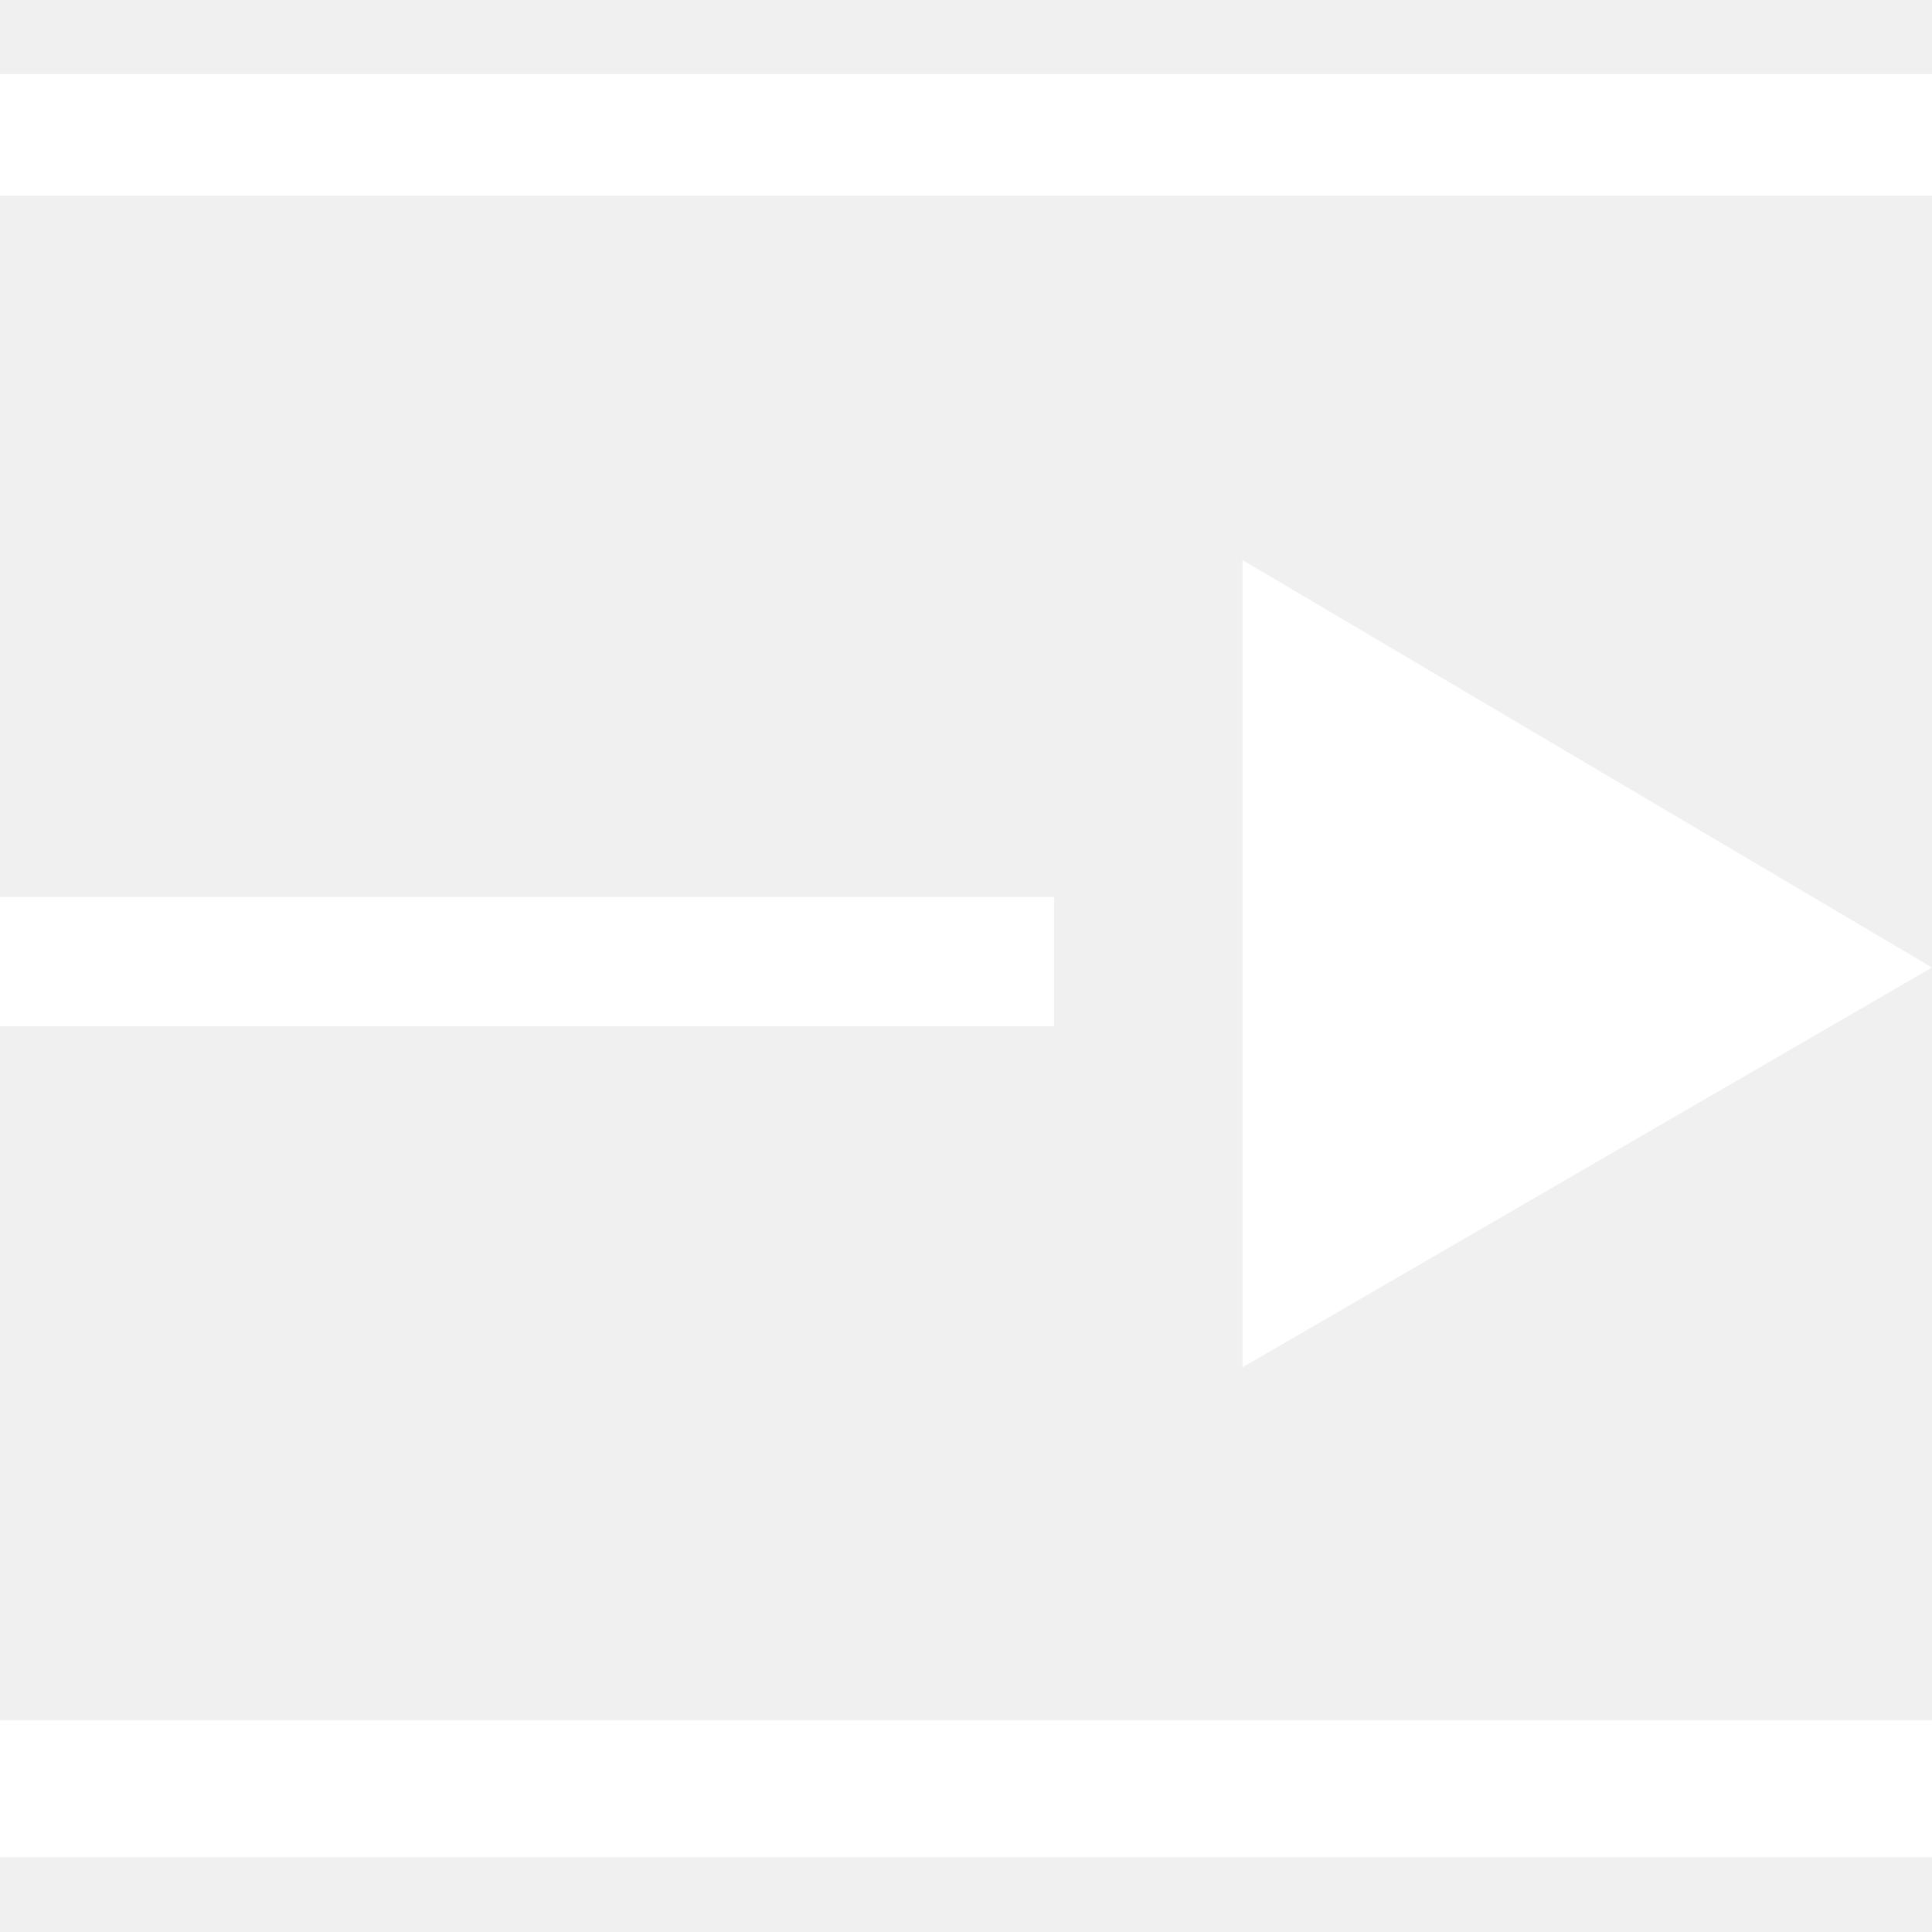
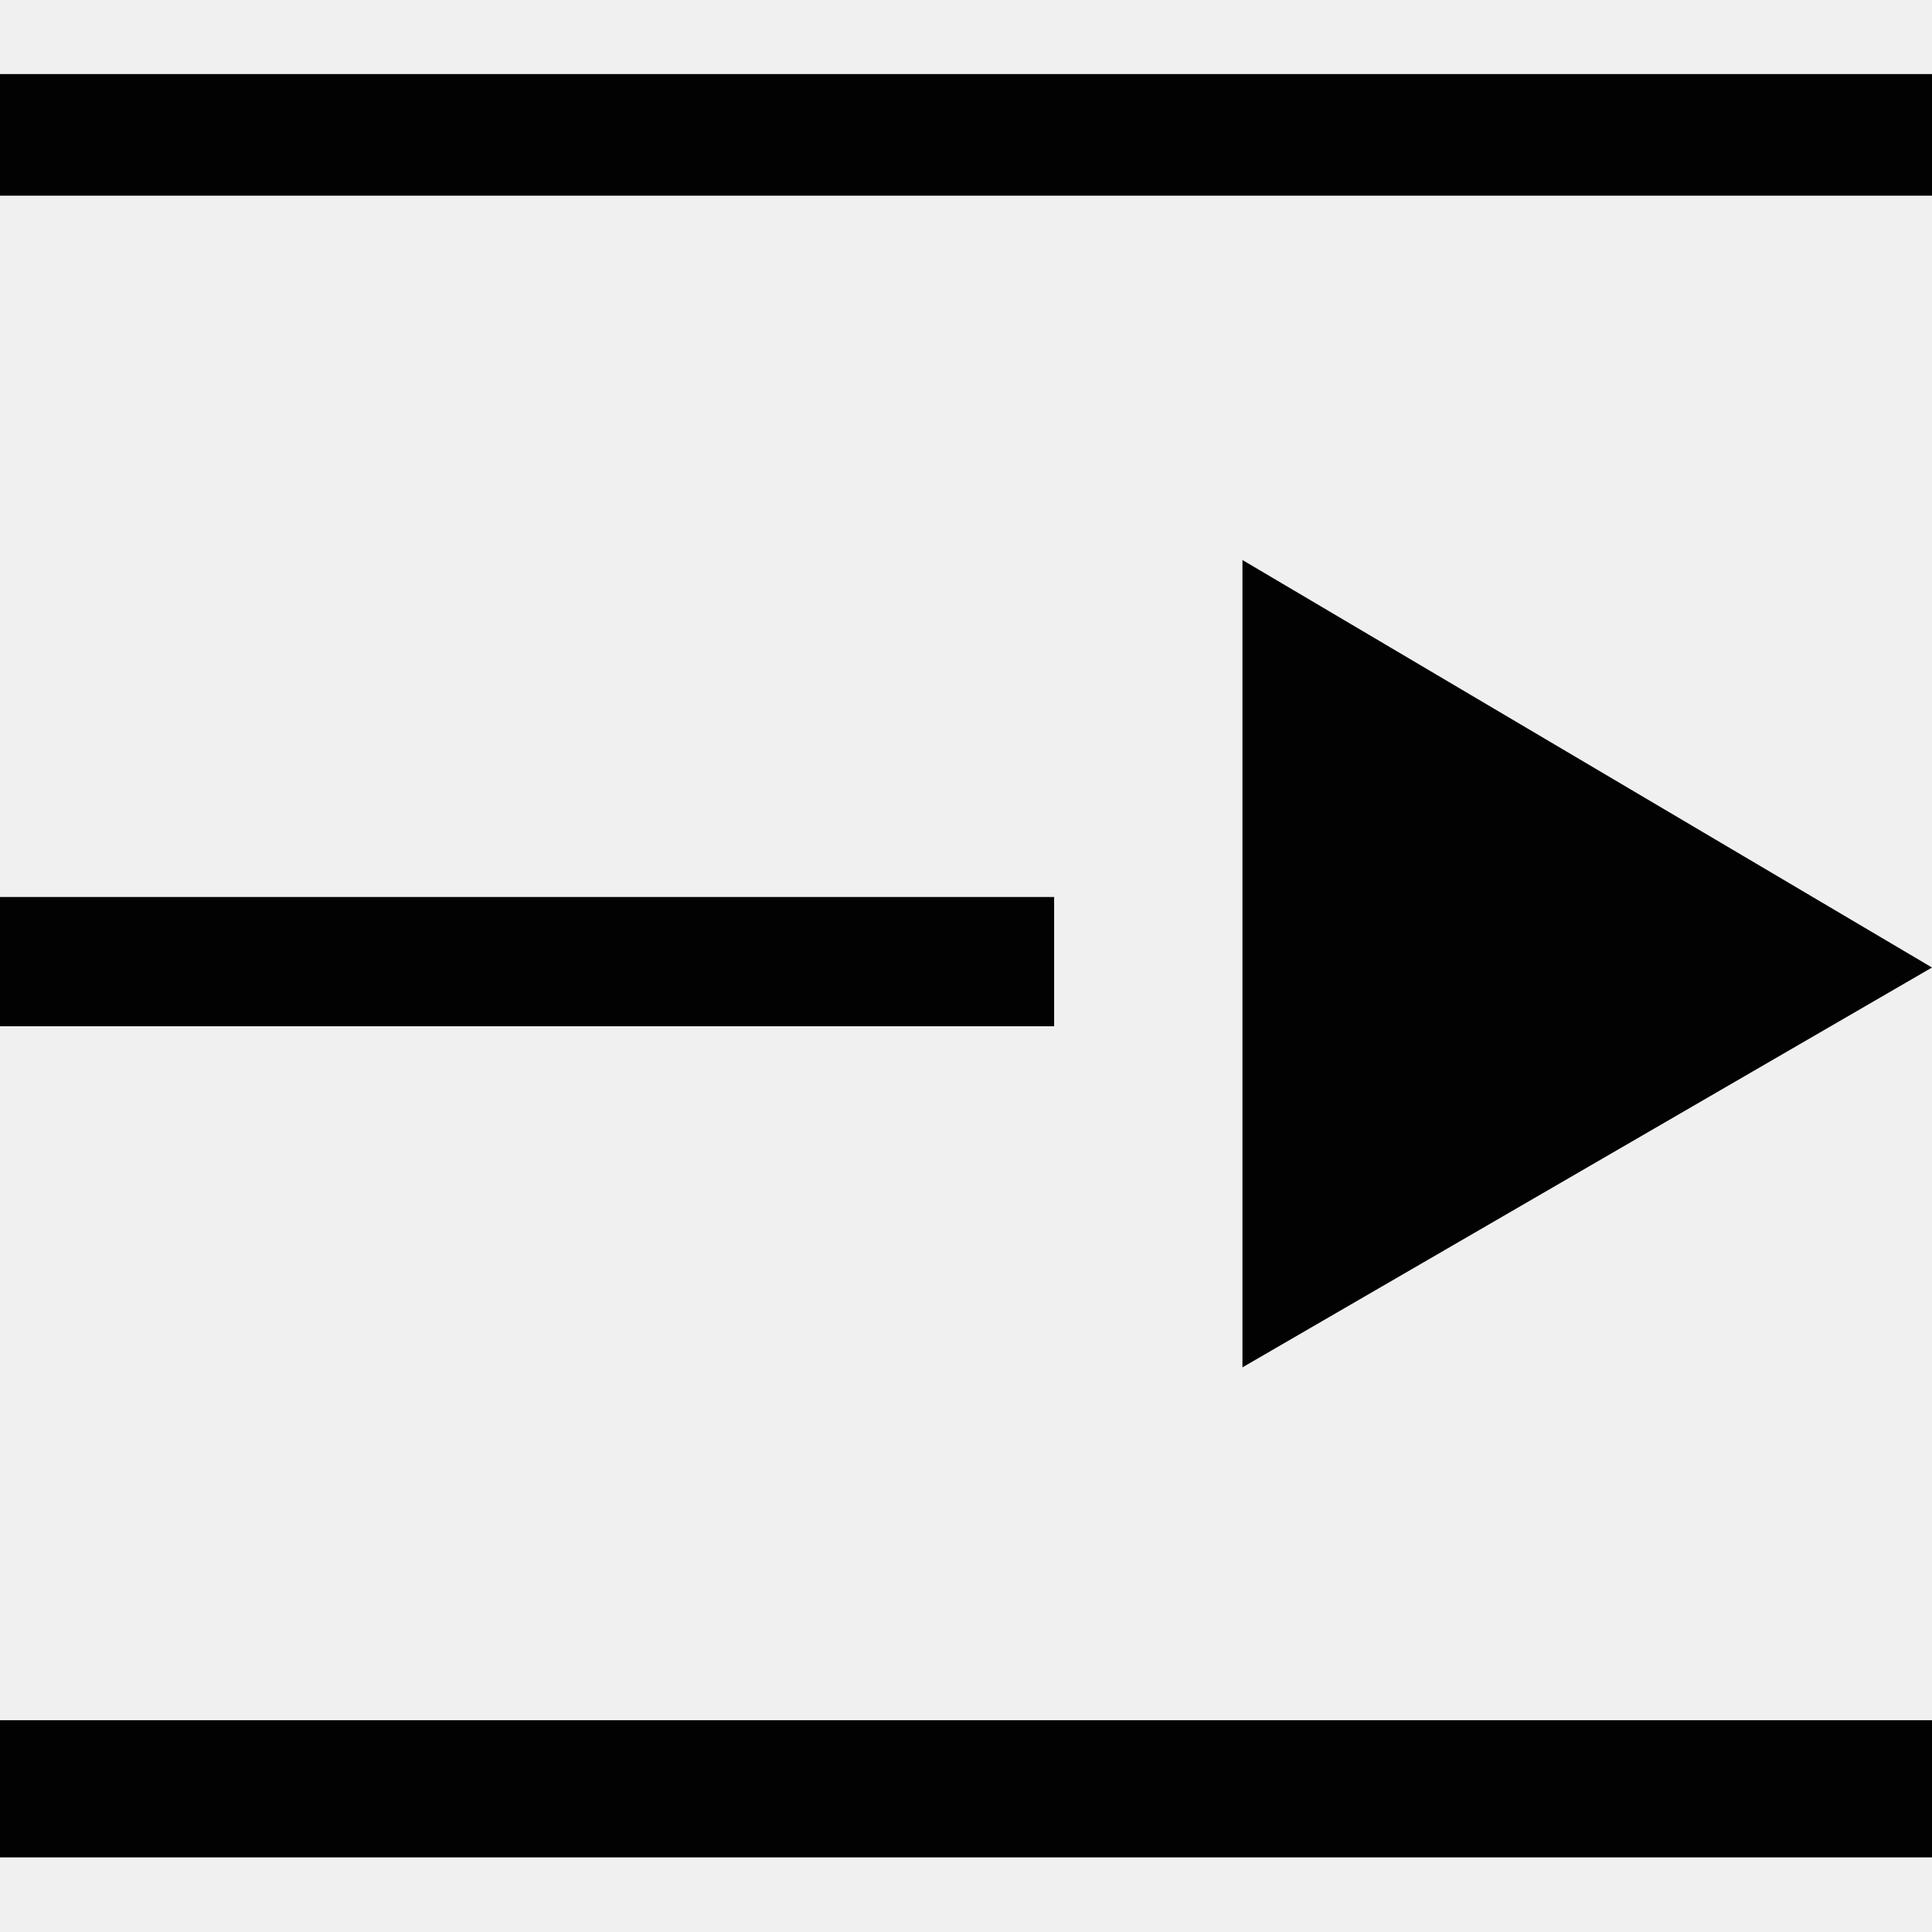
<svg xmlns="http://www.w3.org/2000/svg" width="500" height="500" viewBox="0 0 500 500" fill="none">
-   <path d="M321.545 144.93L500 250.39L321.545 353.87V144.93Z" fill="white" />
-   <path d="M272.811 232.142H0V265.598H272.811V232.142Z" fill="white" />
-   <path d="M500 19.167H0V50.642H500V19.167Z" fill="white" />
-   <path d="M500 445.186H0V480.693H500V445.186Z" fill="white" />
+   <path d="M321.544 144.93L500 250.39L321.544 353.87V144.93Z" fill="#020202" />
+   <path d="M272.811 232.142H0V265.598H272.811V232.142Z" fill="#020202" />
+   <path d="M500 19.167H0V50.642H500V19.167Z" fill="#020202" />
+   <path d="M500 445.186H0V480.693H500V445.186Z" fill="#020202" />
</svg>
